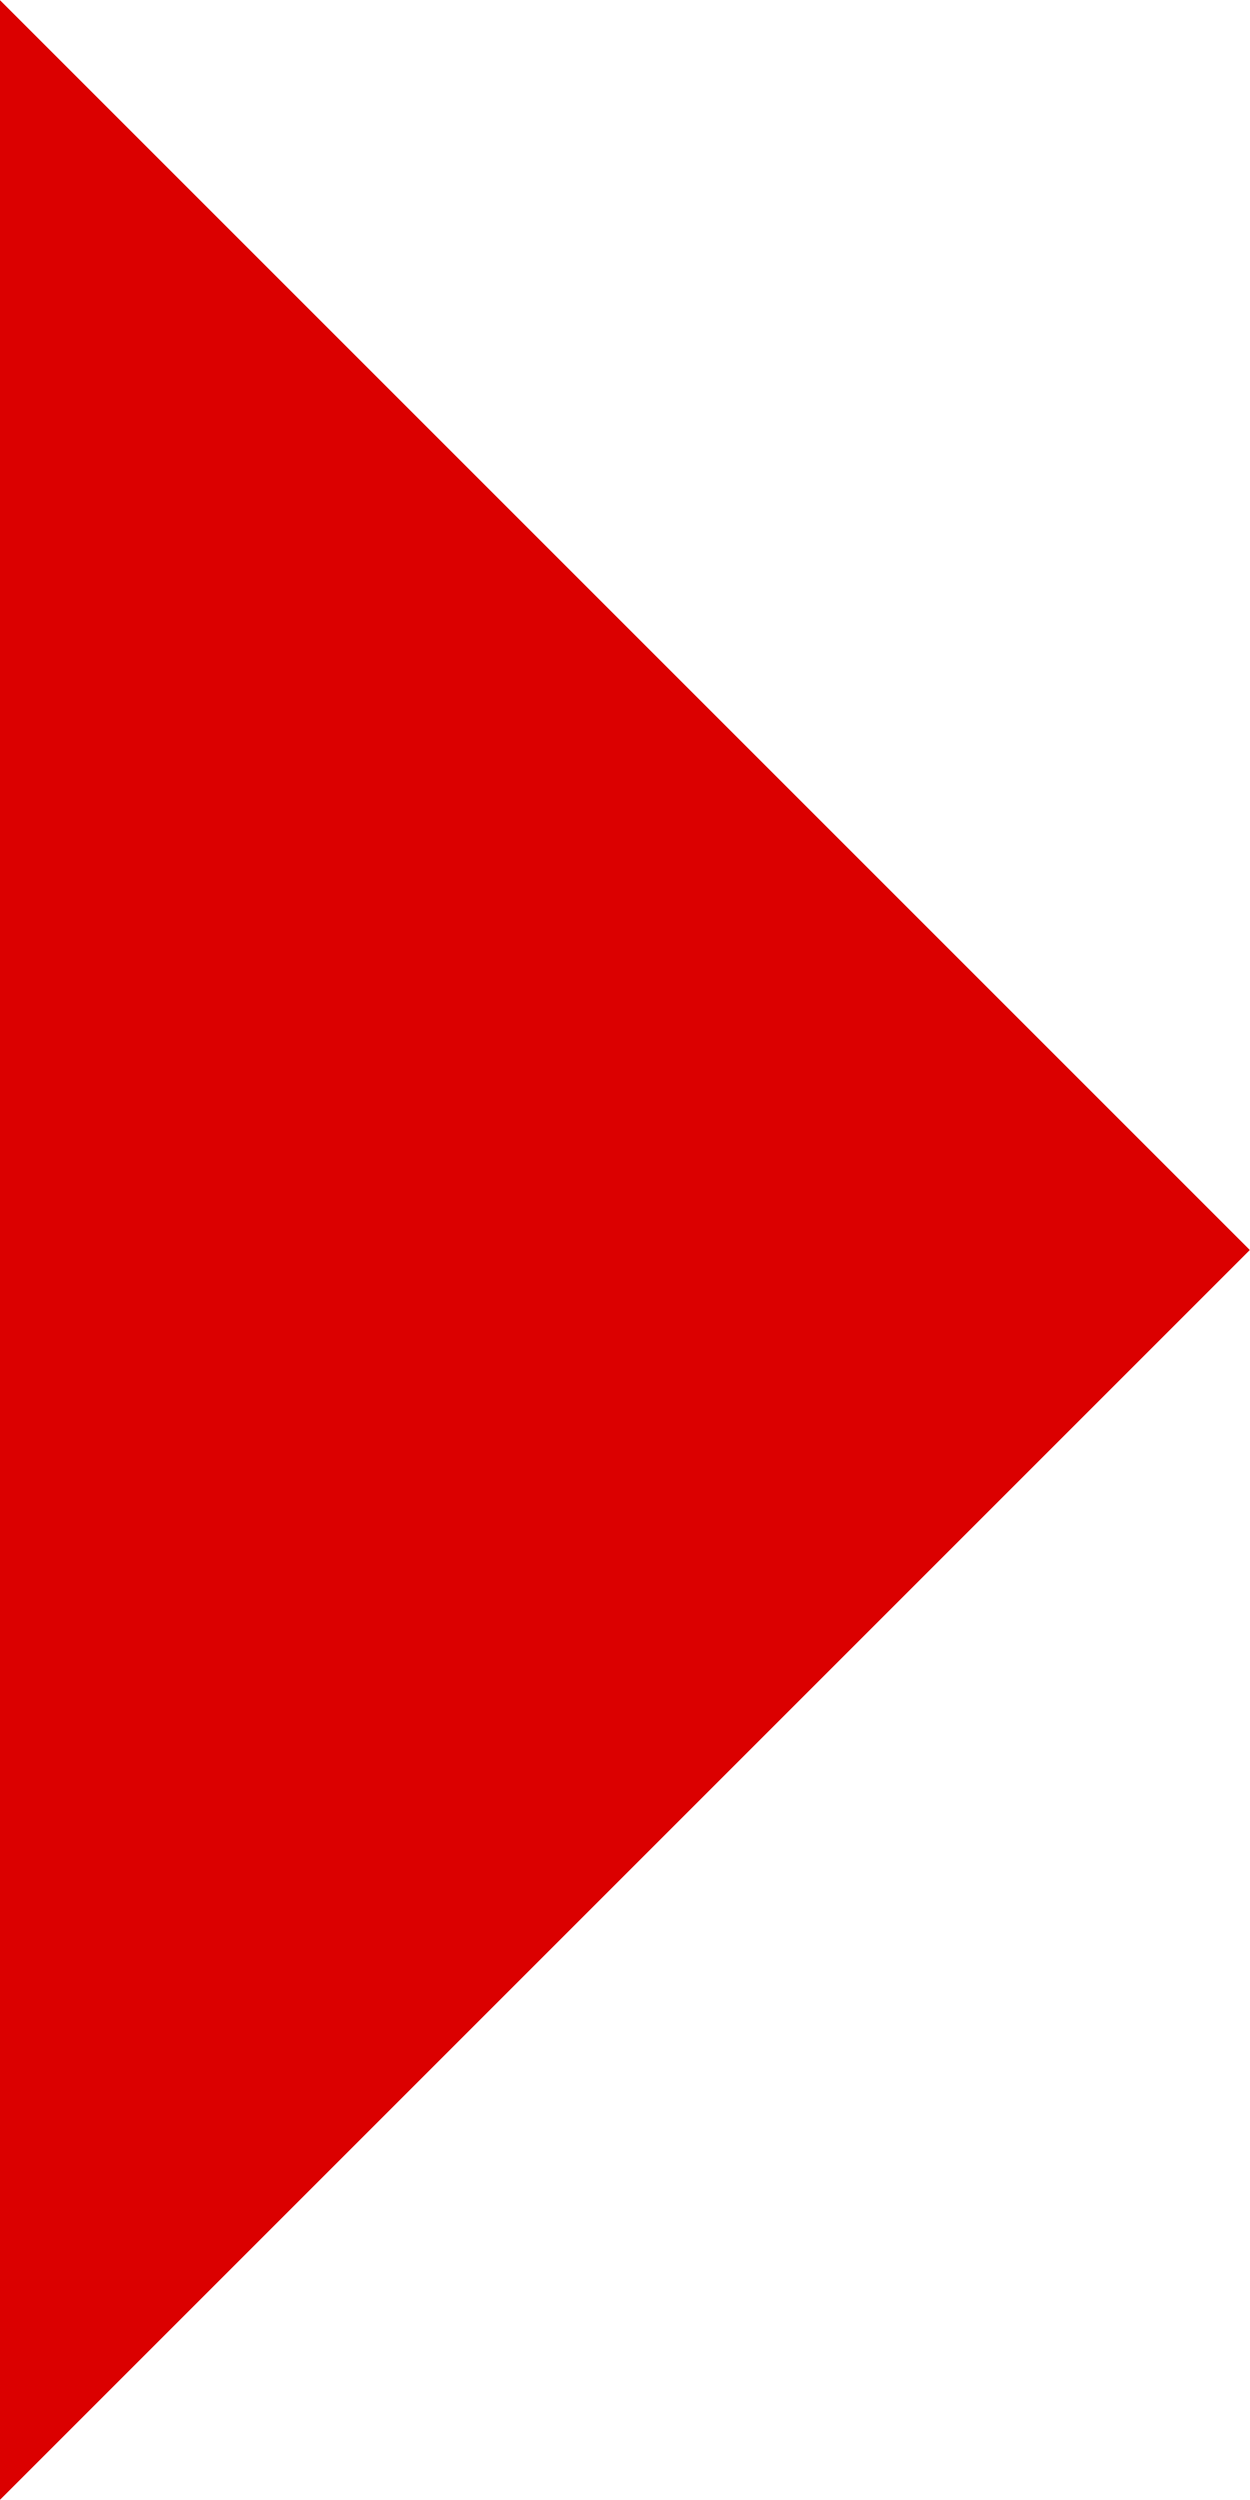
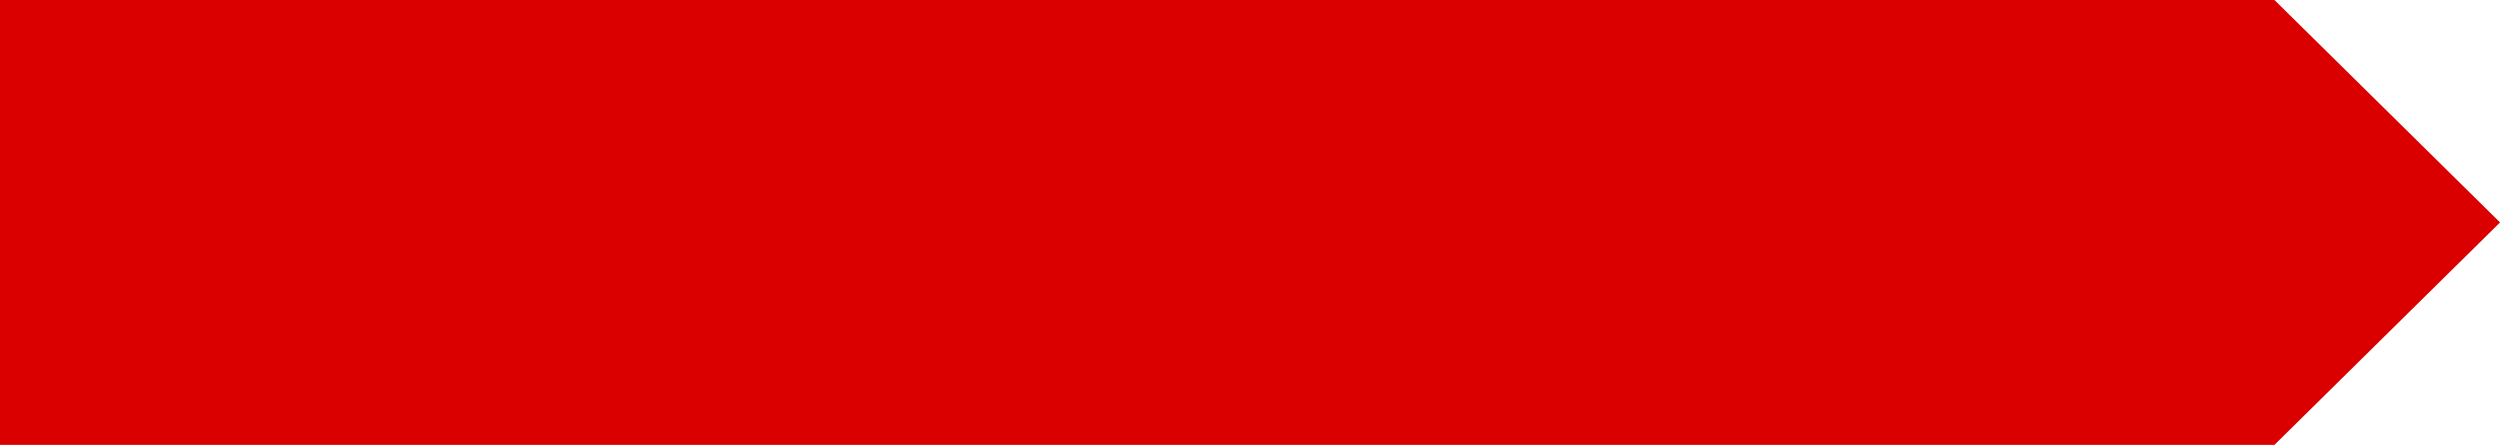
- <svg xmlns="http://www.w3.org/2000/svg" width="38.906" height="77.812" viewBox="0 0 38.906 77.812">
+ <svg xmlns="http://www.w3.org/2000/svg" width="449.562" height="80" viewBox="0 0 449.562 80">
  <defs>
-     <style>.cls-1 {fill: #db0000; fill-rule: evenodd;}</style>
+     <style>.cls-1 {fill: #db0000;fill-rule: evenodd;}</style>
  </defs>
-   <path class="cls-1" d="M136.5,133.6l38.9,38.9-38.9,38.9V133.6Z" transform="translate(-136.5 -133.594)" />
+   <path class="cls-1" d="M0,0H409l40.569,40L409,80H0V0Z" />
</svg>
